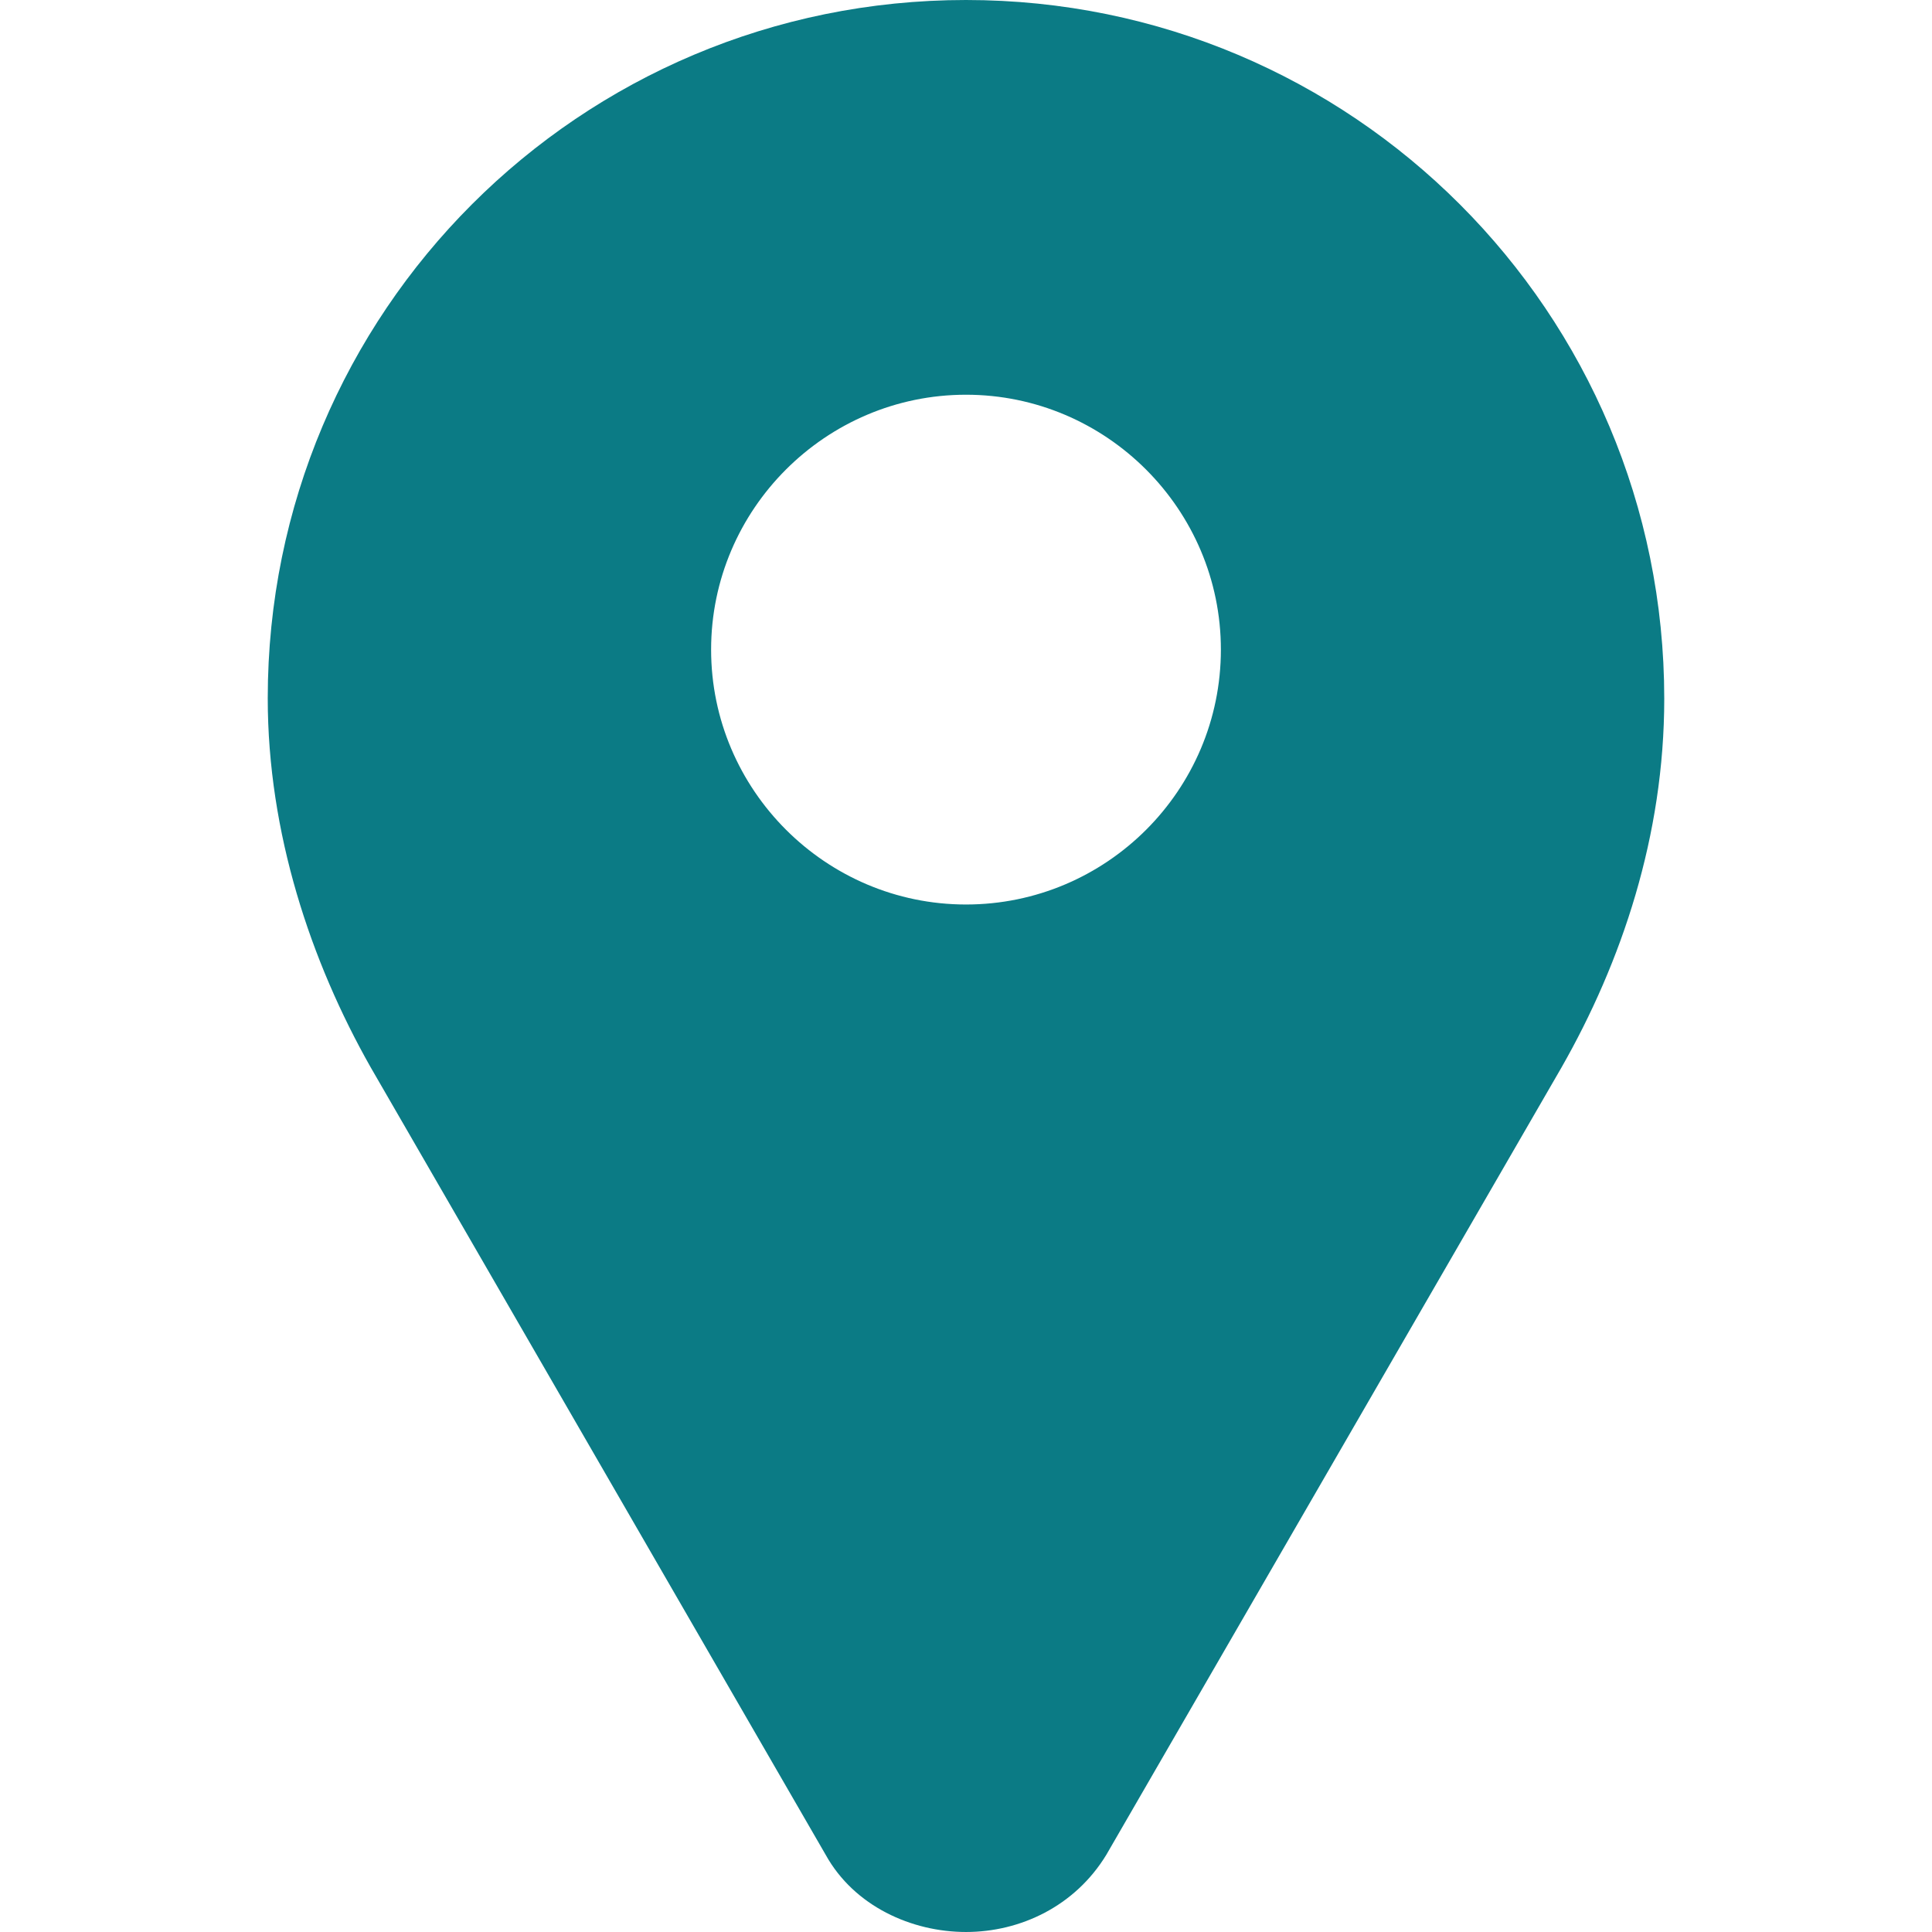
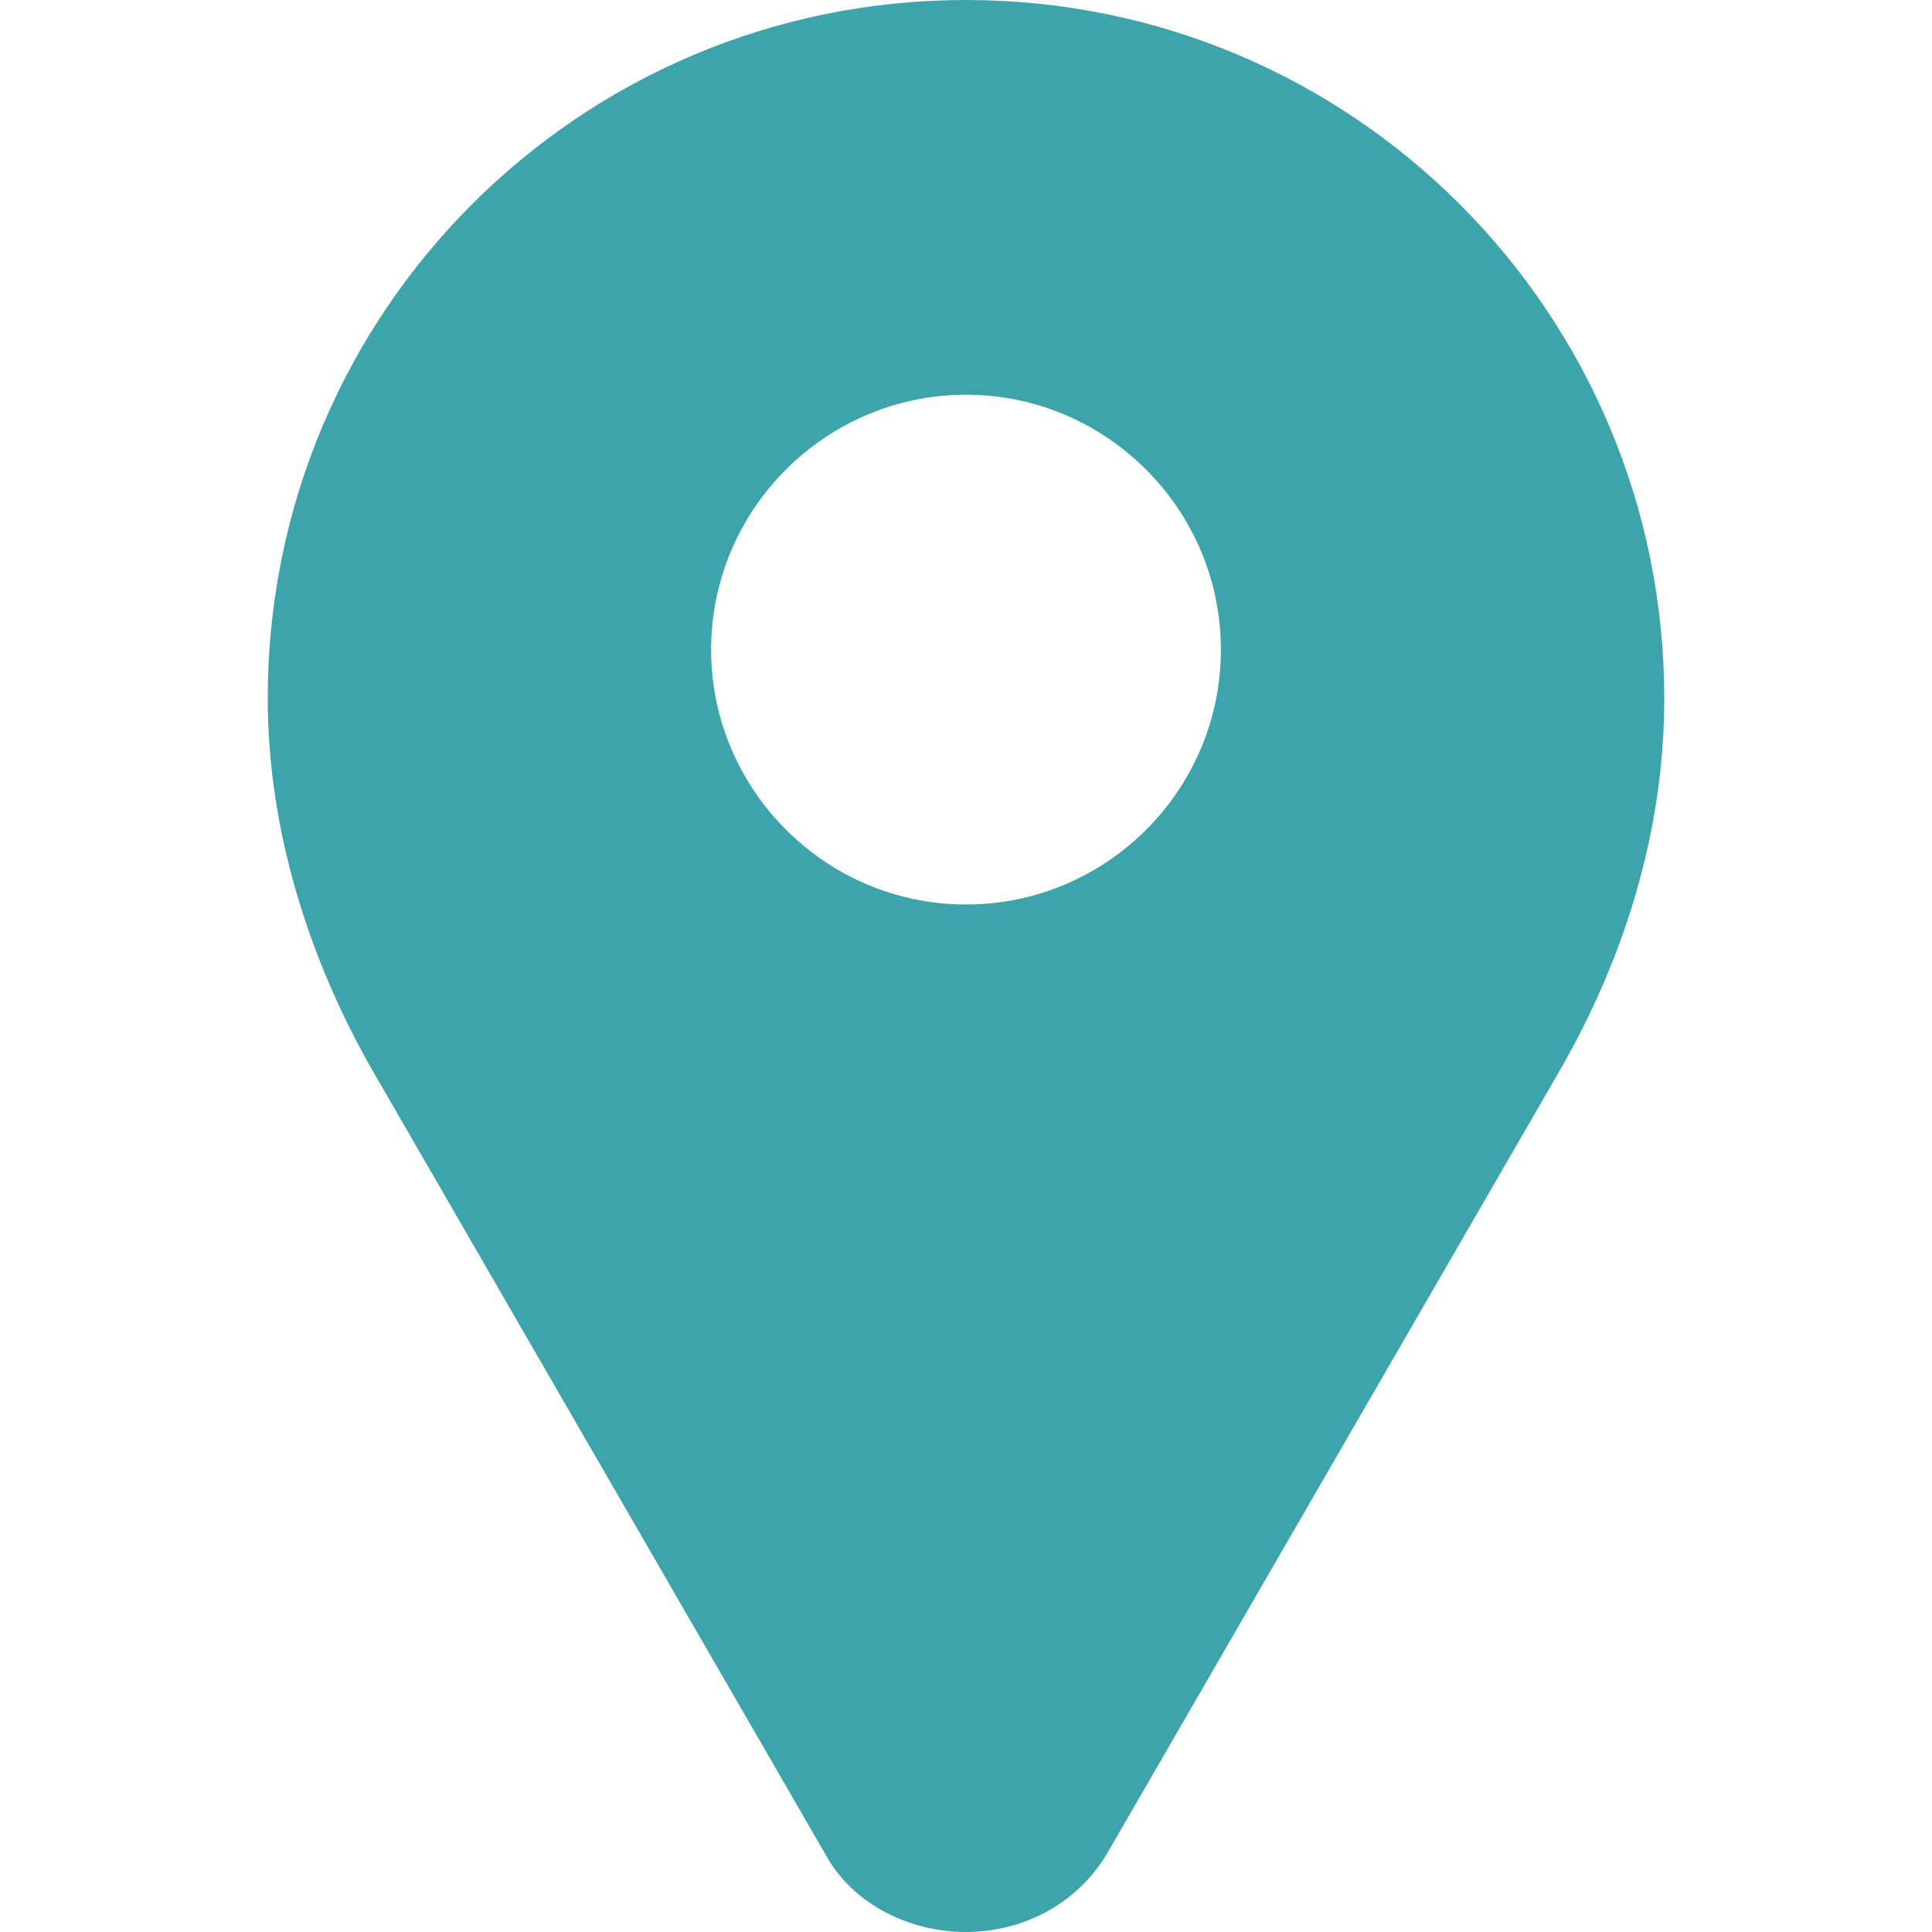
<svg xmlns="http://www.w3.org/2000/svg" version="1.1" id="Capa_1" x="0px" y="0px" width="512px" height="512px" viewBox="0 0 413.099 413.099" style="enable-background:new 0 0 413.099 413.099;" xml:space="preserve">
  <g>
    <g>
-       <path d="M206.549,0L206.549,0c-82.6,0-149.3,66.7-149.3,149.3c0,28.8,9.2,56.3,22,78.899l97.3,168.399c6.1,11,18.4,16.5,30,16.5    c11.601,0,23.3-5.5,30-16.5l97.3-168.299c12.9-22.601,22-49.601,22-78.901C355.849,66.8,289.149,0,206.549,0z M206.549,193.4    c-30,0-54.5-24.5-54.5-54.5s24.5-54.5,54.5-54.5s54.5,24.5,54.5,54.5C261.049,169,236.549,193.4,206.549,193.4z" fill="#0b7b85" />
+       <path d="M206.549,0L206.549,0c-82.6,0-149.3,66.7-149.3,149.3c0,28.8,9.2,56.3,22,78.899l97.3,168.399c6.1,11,18.4,16.5,30,16.5    c11.601,0,23.3-5.5,30-16.5l97.3-168.299c12.9-22.601,22-49.601,22-78.901C355.849,66.8,289.149,0,206.549,0z M206.549,193.4    c-30,0-54.5-24.5-54.5-54.5s24.5-54.5,54.5-54.5s54.5,24.5,54.5,54.5C261.049,169,236.549,193.4,206.549,193.4z" fill="#3da4ab" />
    </g>
  </g>
  <g>
</g>
  <g>
</g>
  <g>
</g>
  <g>
</g>
  <g>
</g>
  <g>
</g>
  <g>
</g>
  <g>
</g>
  <g>
</g>
  <g>
</g>
  <g>
</g>
  <g>
</g>
  <g>
</g>
  <g>
</g>
  <g>
</g>
</svg>
